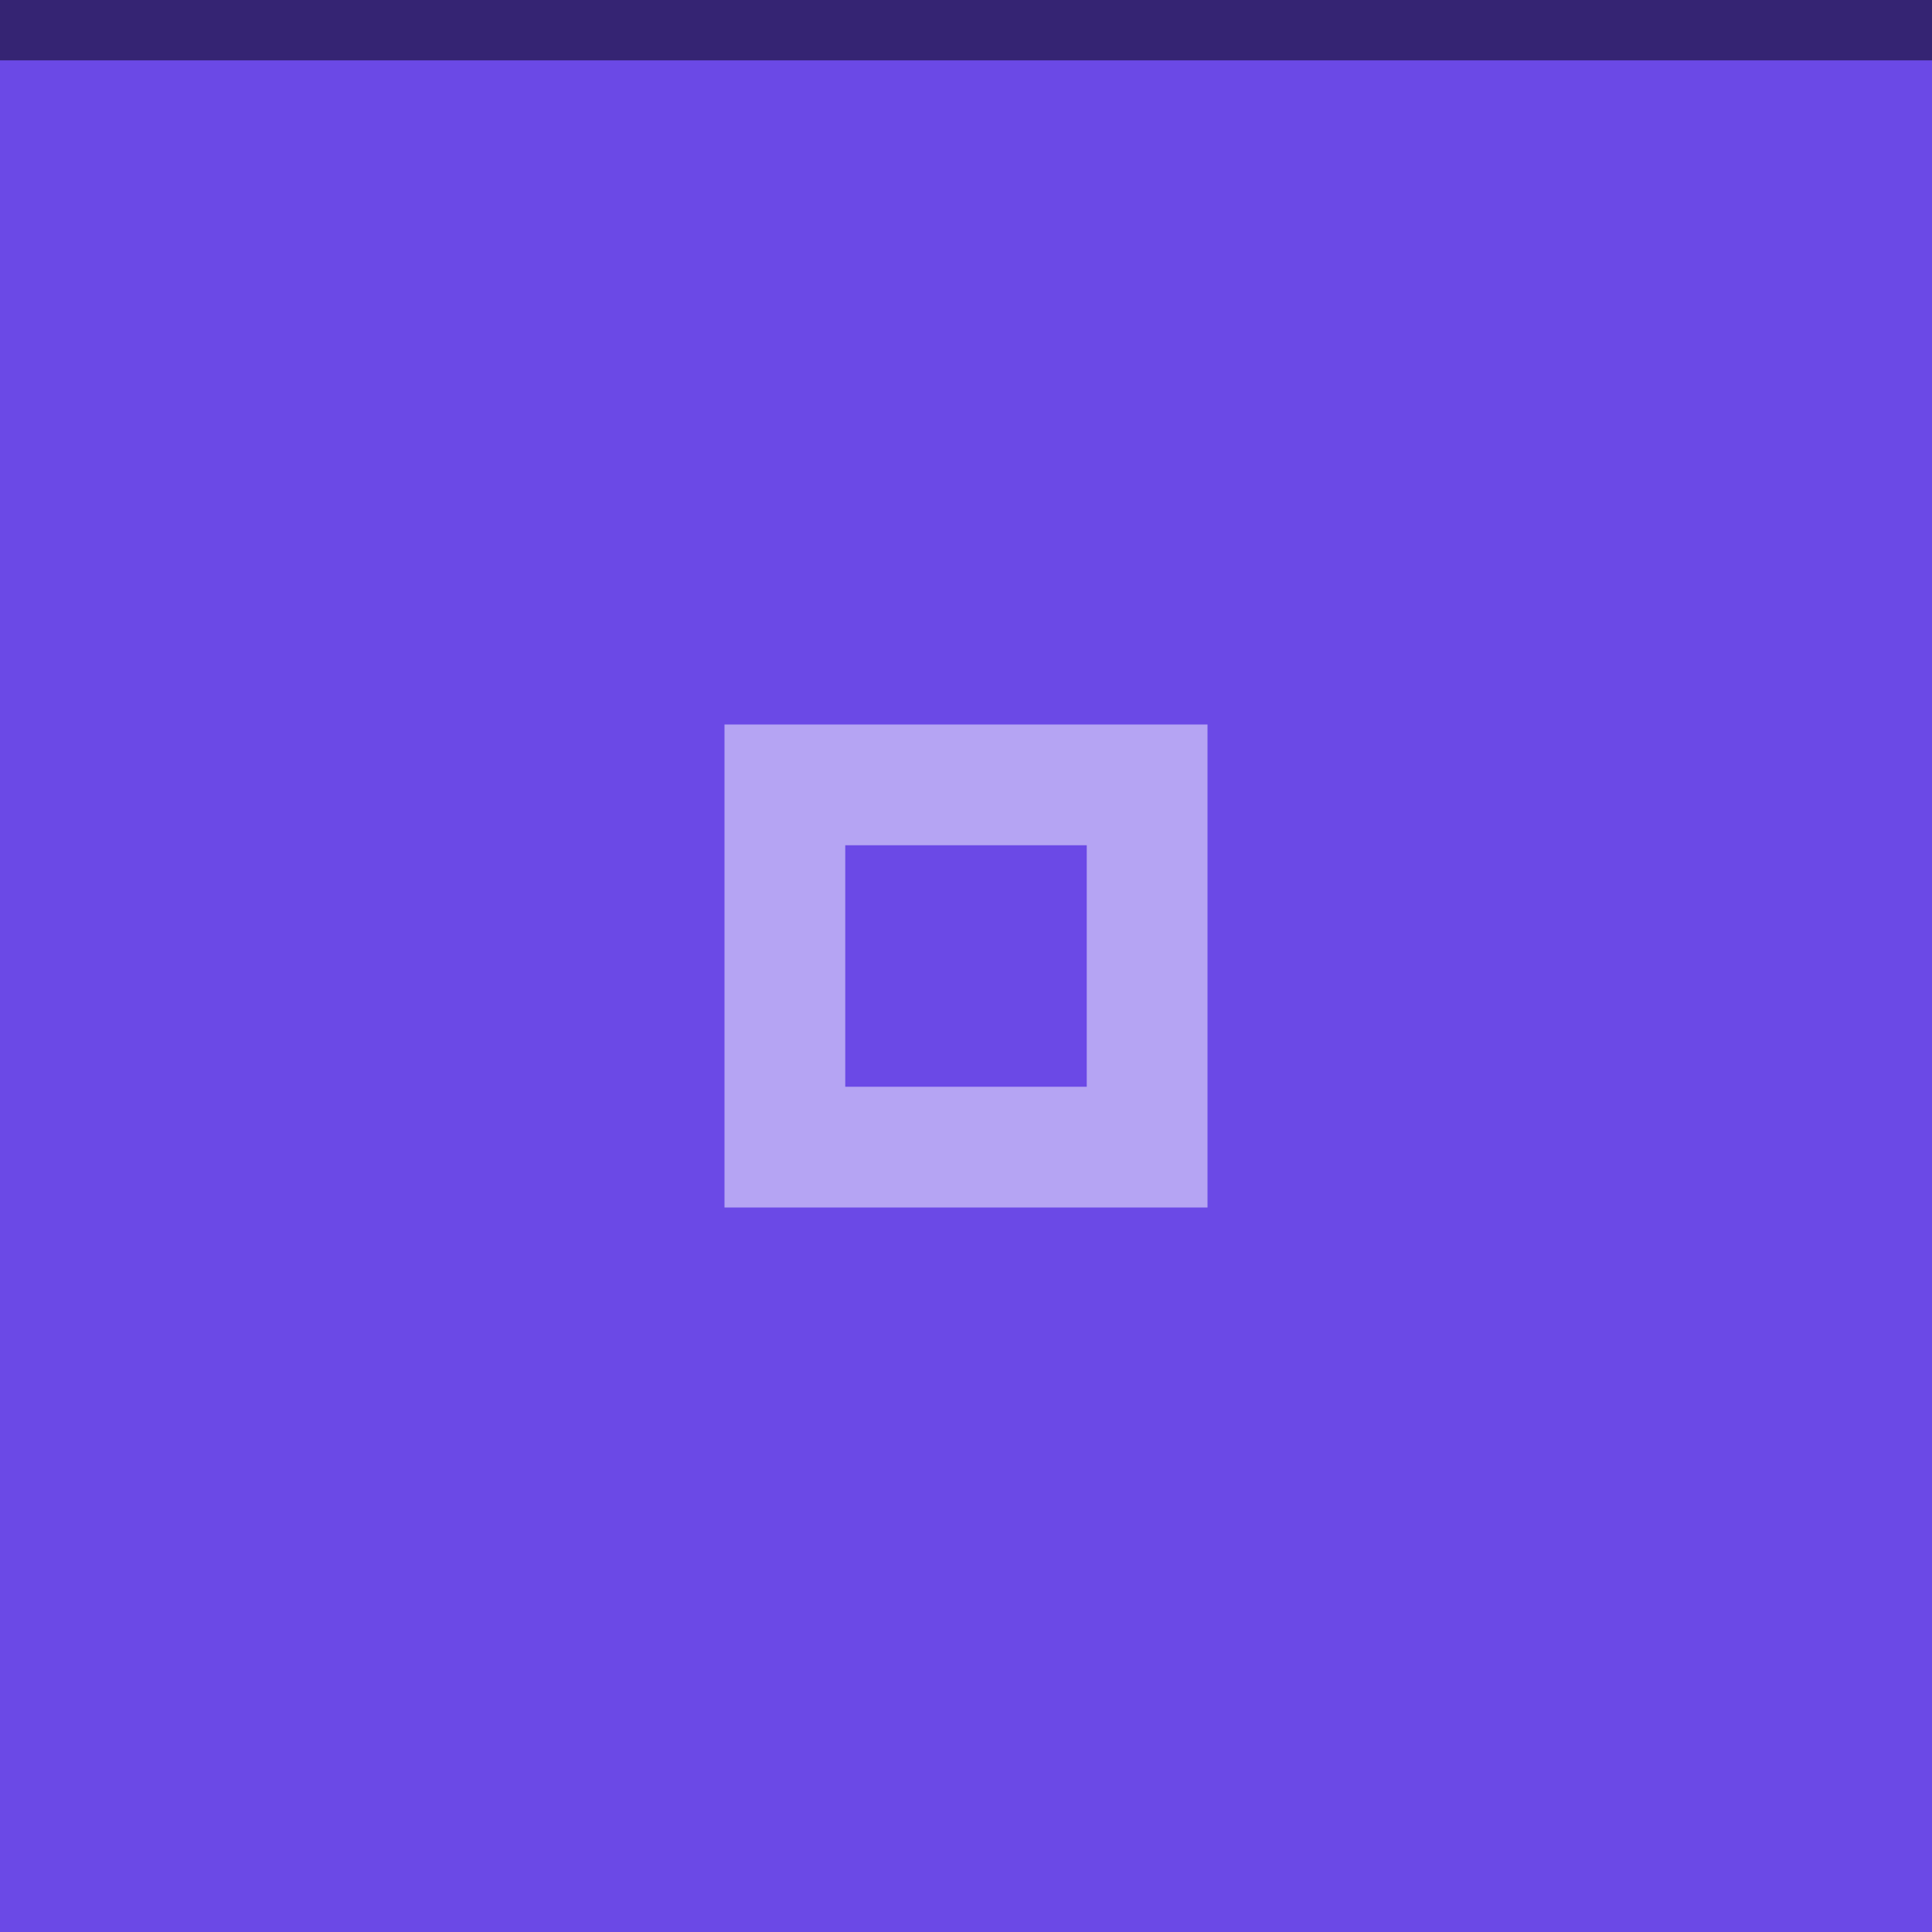
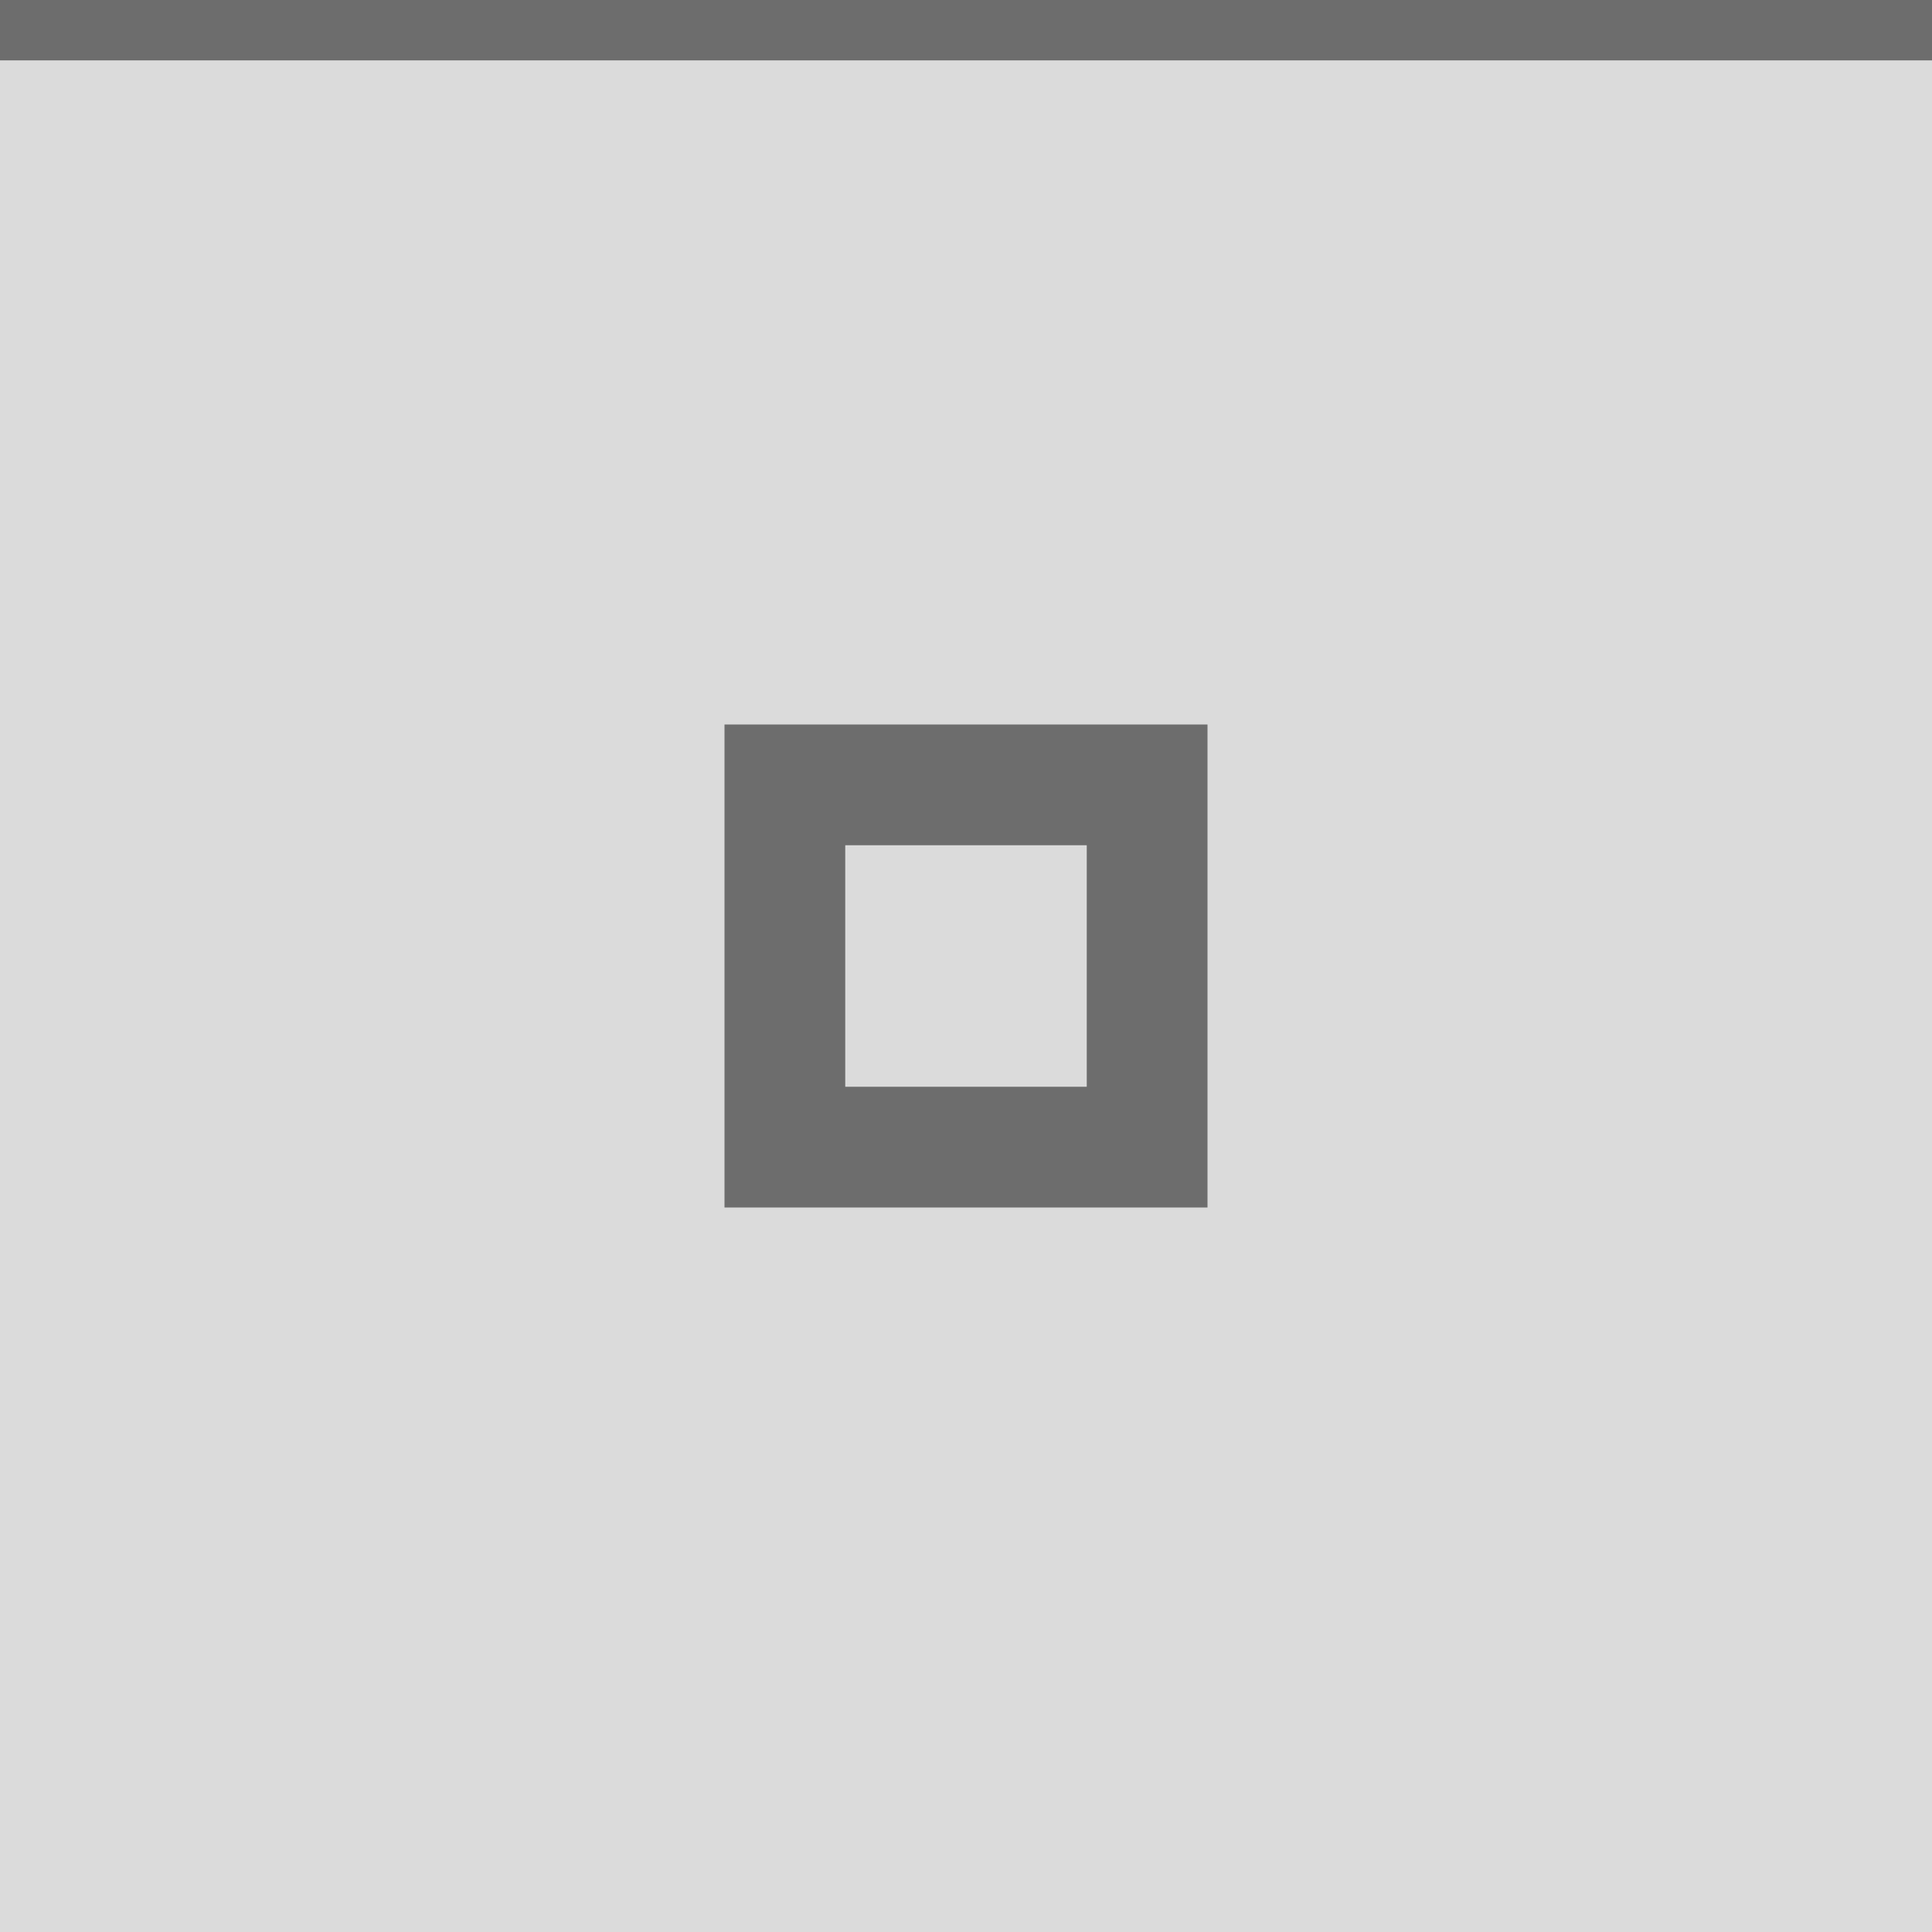
<svg xmlns="http://www.w3.org/2000/svg" width="32" height="32" viewBox="0 0 32 32" version="1.1" id="svg12">
  <defs id="defs16" />
-   <rect width="32" height="32" fill="#D6D6D6" id="rect2" style="fill:#6b49e6;fill-opacity:1" />
-   <g style="opacity:0.5;fill:#ffffff;fill-opacity:1" fill="#000000" opacity="0.38" id="g10">
-     <circle cx="16" cy="16" r="12" opacity="0" id="circle6" style="fill:#ffffff;fill-opacity:1" />
-     <path d="m12 12v8h8v-8zm2 2h4v4h-4z" id="path8" style="fill:#ffffff;fill-opacity:1" />
+   <rect width="32" height="32" fill="#D6D6D6" id="rect2" style="fill:#dbdbdb;fill-opacity:1" />
+   <g style="opacity:0.5;fill:#000000;fill-opacity:1" fill="#000000" opacity="0.38" id="g10">
+     <circle cx="16" cy="16" r="12" opacity="0" id="circle6" style="fill:#000000;fill-opacity:1" />
+     <path d="m12 12v8h8v-8zm2 2h4v4h-4z" id="path8" style="fill:#000000;fill-opacity:1" />
  </g>
  <rect width="32" height="1" fill="#FFFFFF" fill-opacity="0.4" id="rect166" style="opacity:0.5;fill:#000000;fill-opacity:1" x="0" y="0" />
</svg>
